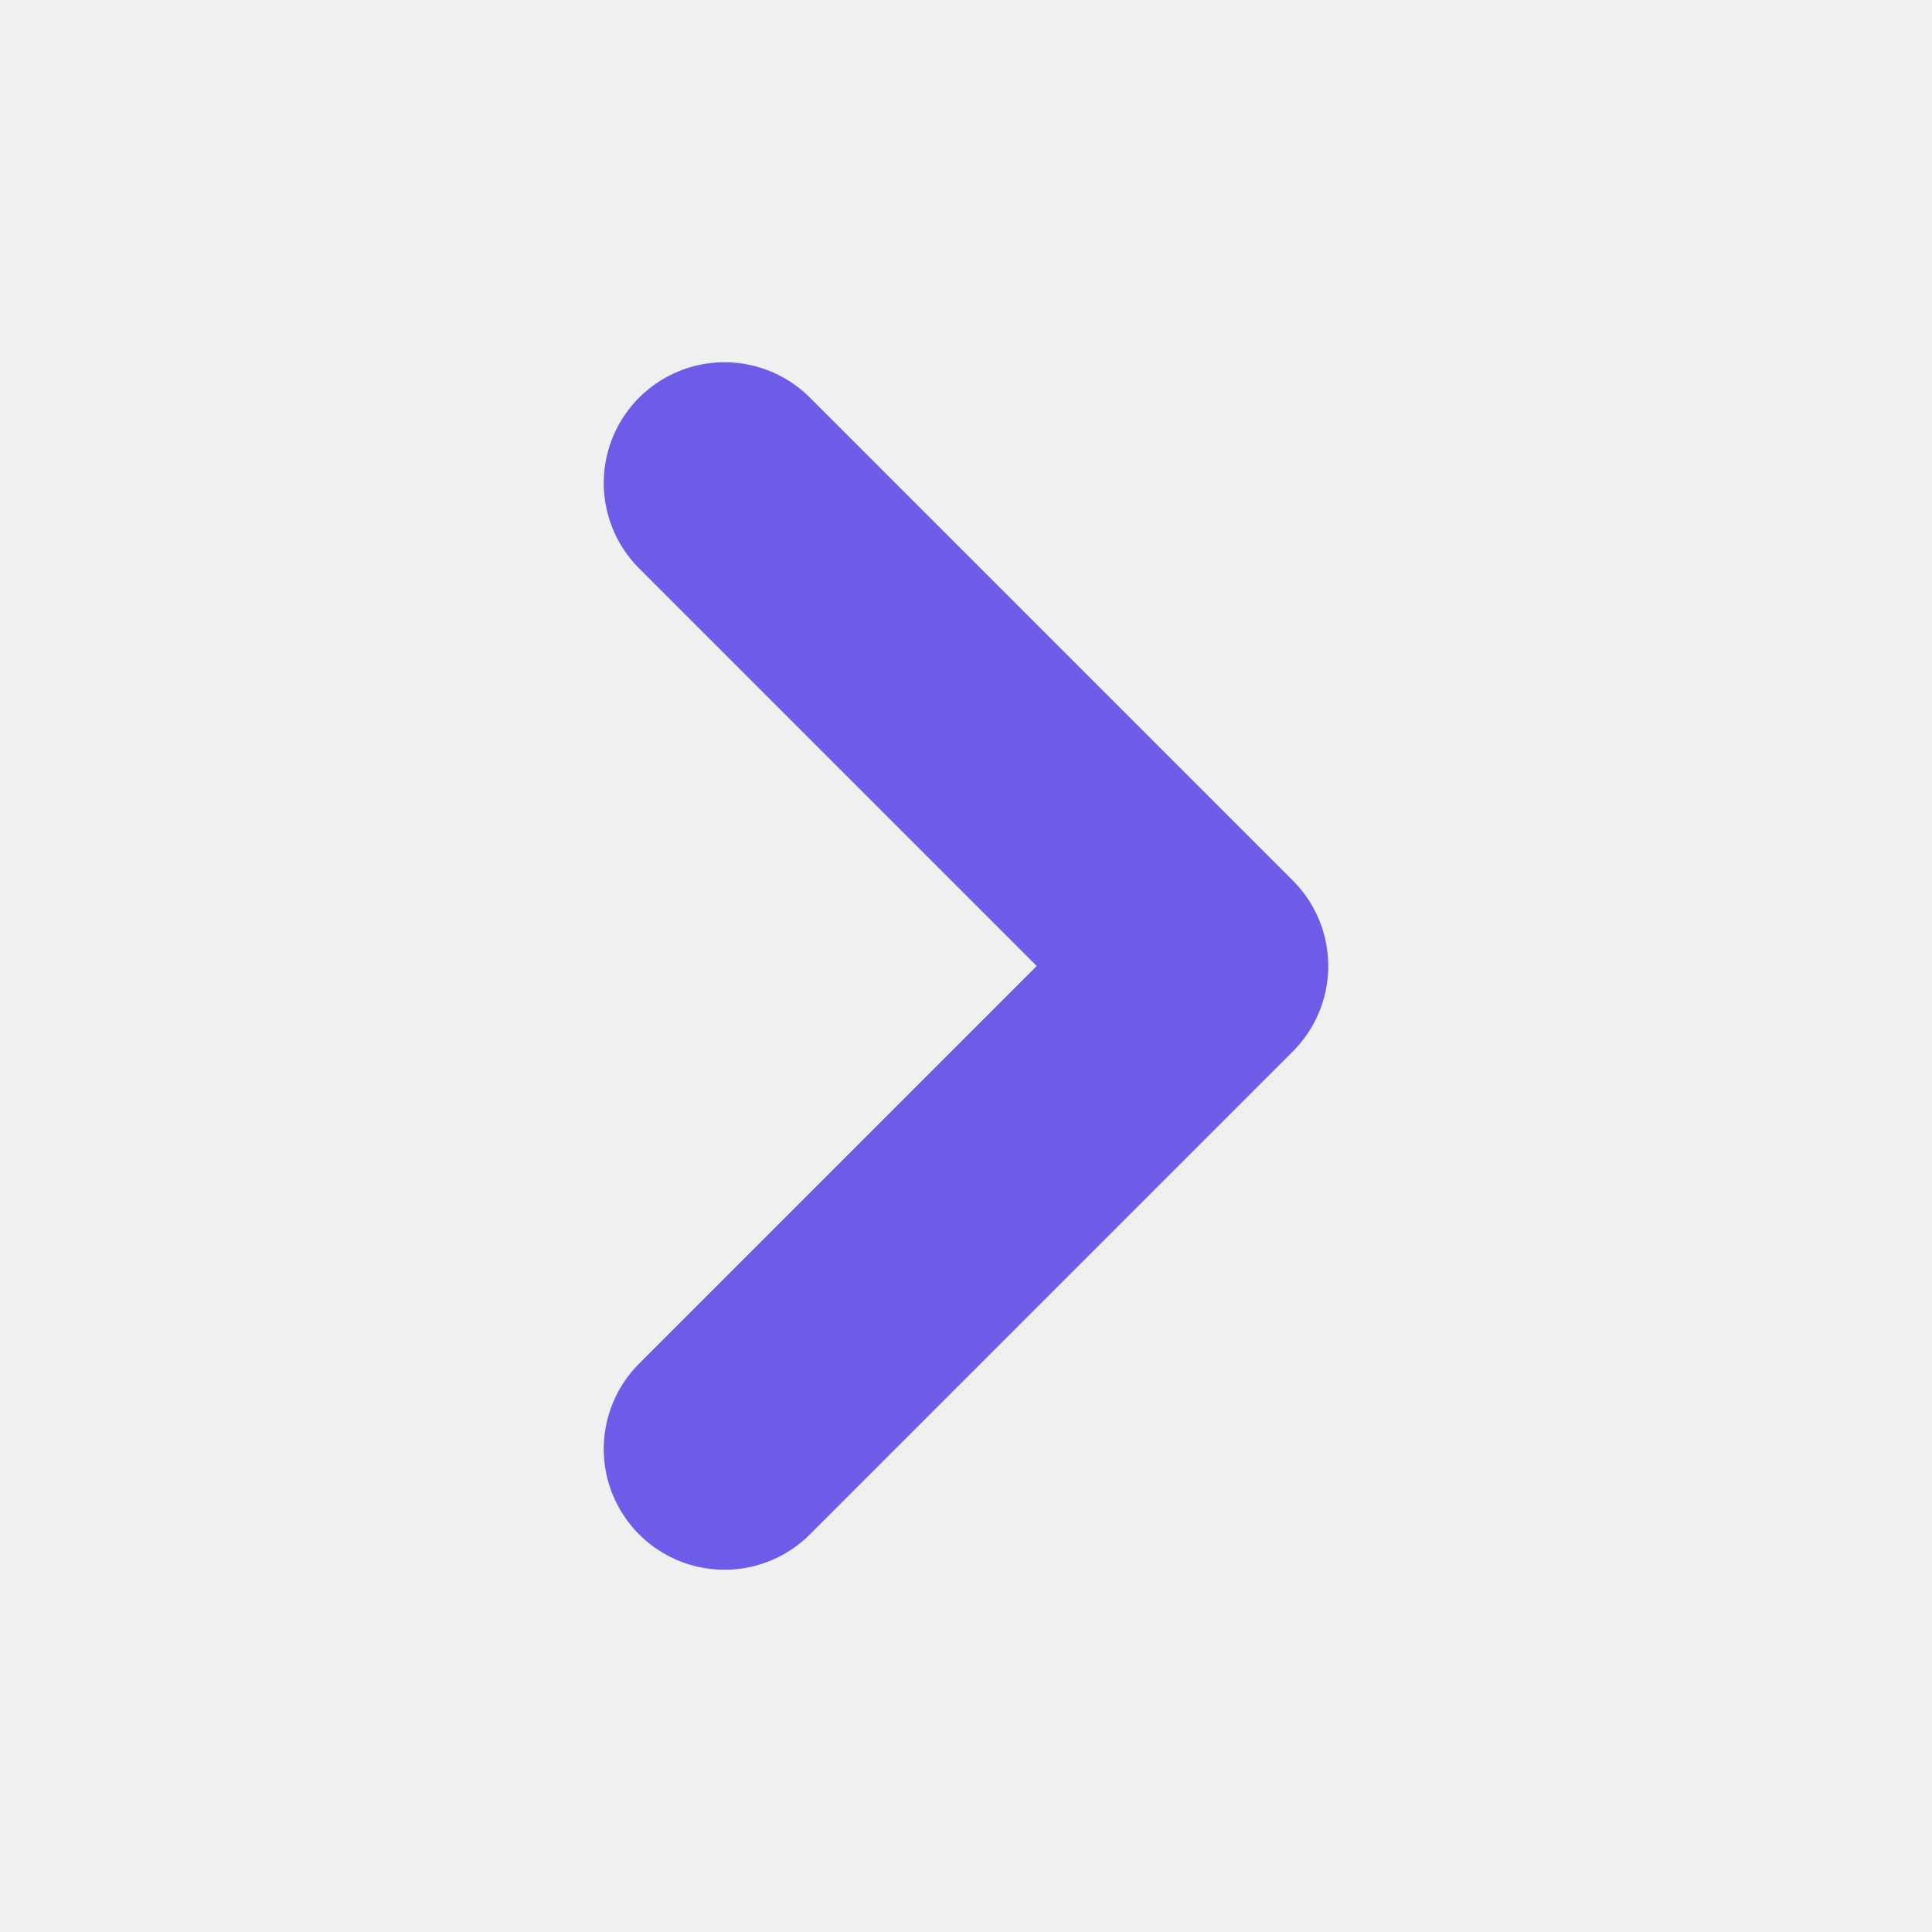
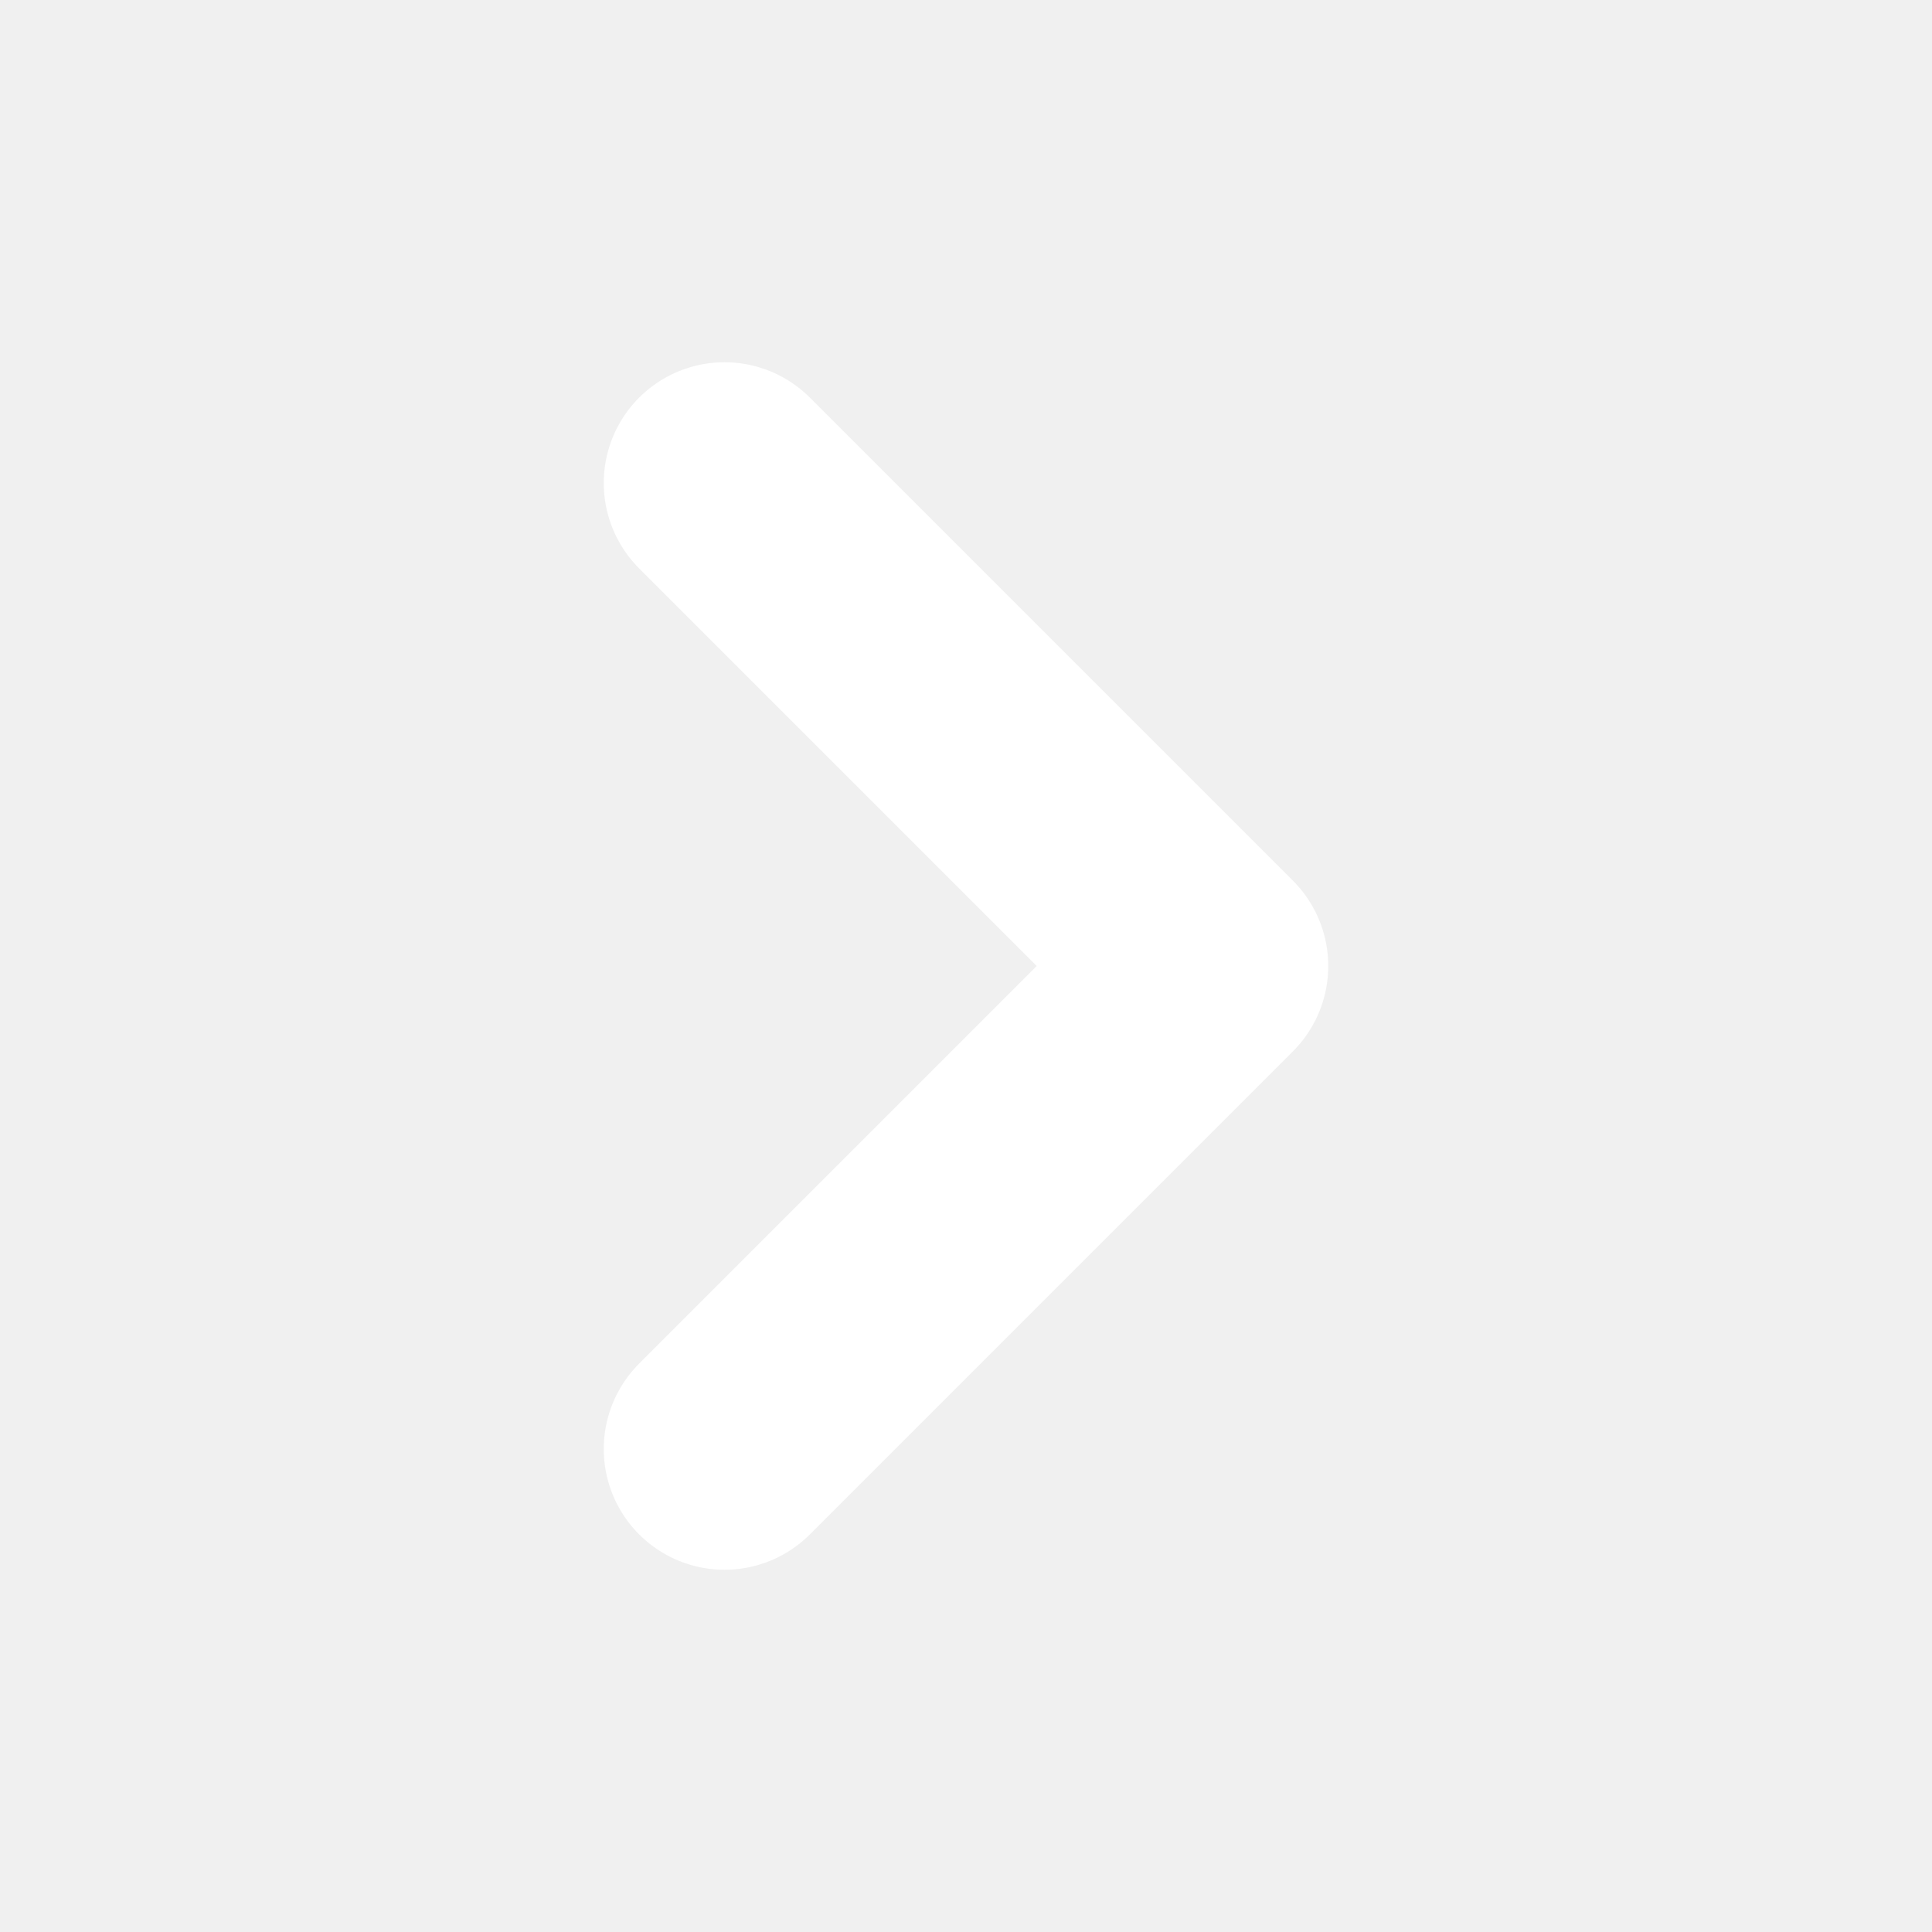
- <svg xmlns="http://www.w3.org/2000/svg" width="24" height="24" viewBox="0 0 24 24" fill="none" stroke="#6c5ce7" stroke-width="3" stroke-linecap="round" stroke-linejoin="round" class="feather feather-chevron-right">
+ <svg xmlns="http://www.w3.org/2000/svg" width="24" height="24" viewBox="0 0 24 24" fill="none" stroke="#ffffff" stroke-width="3" stroke-linecap="round" stroke-linejoin="round" class="feather feather-chevron-right">
  <polyline points="9 18 15 12 9 6" />
</svg>
